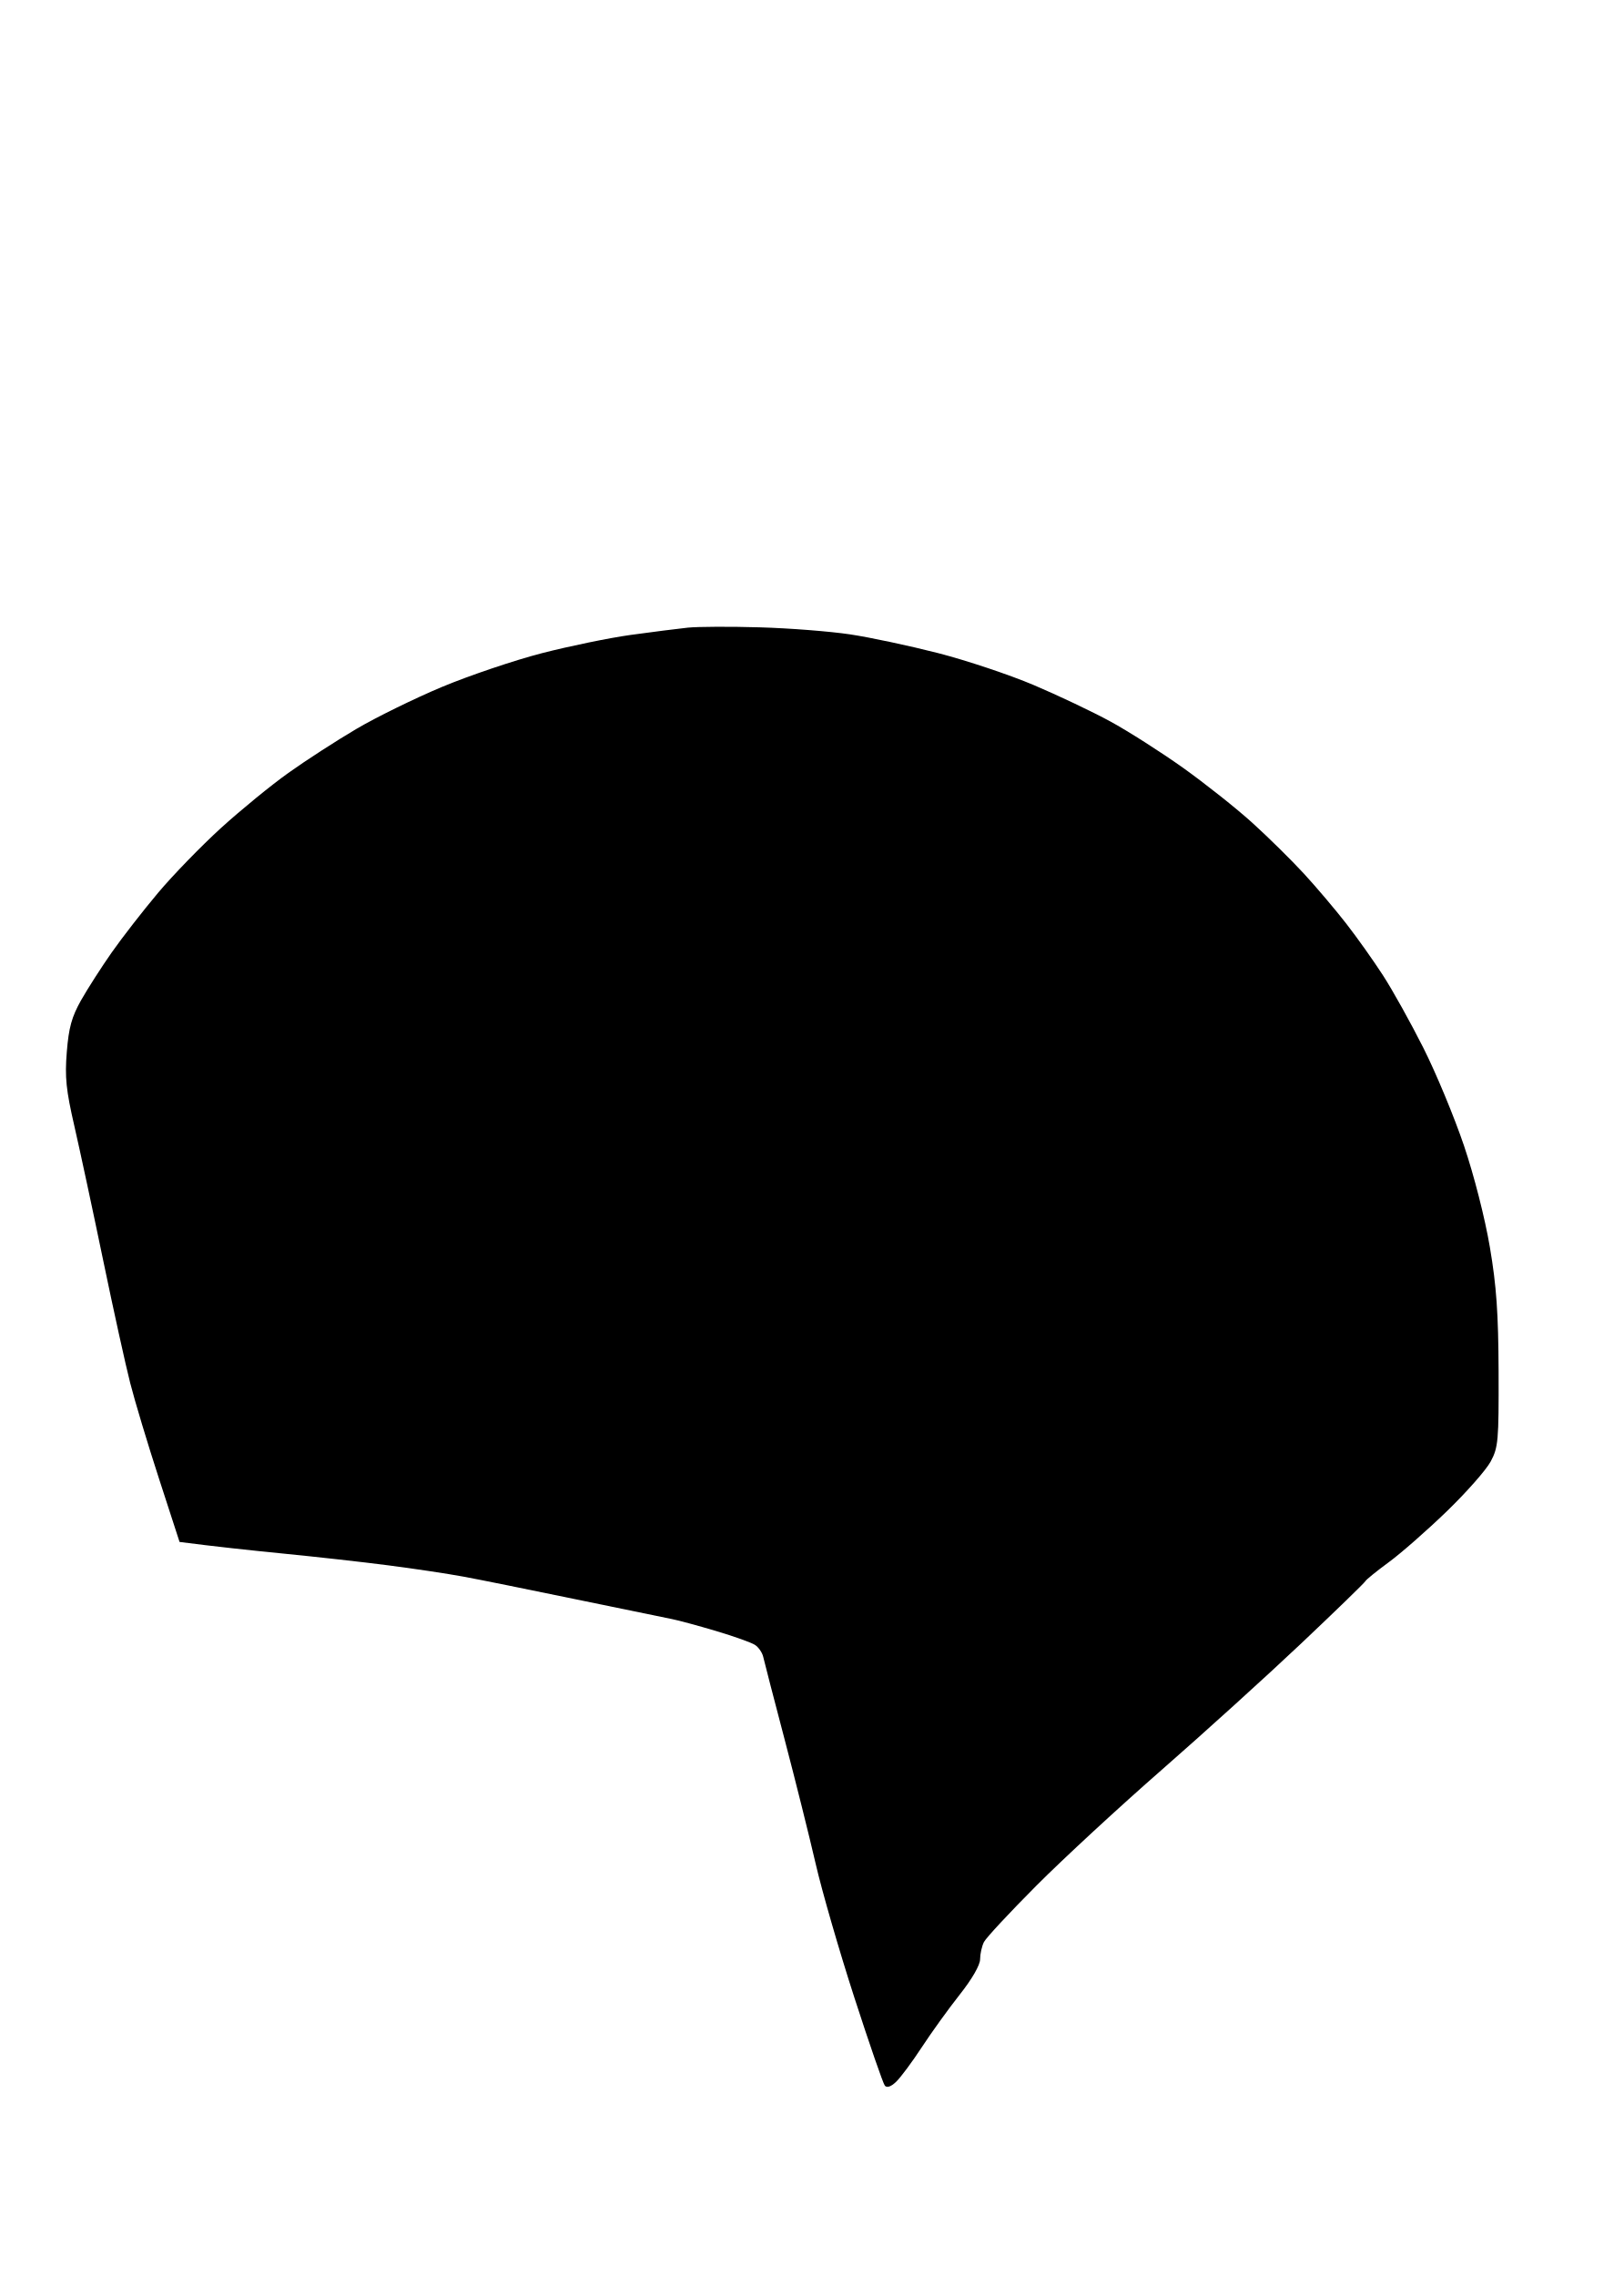
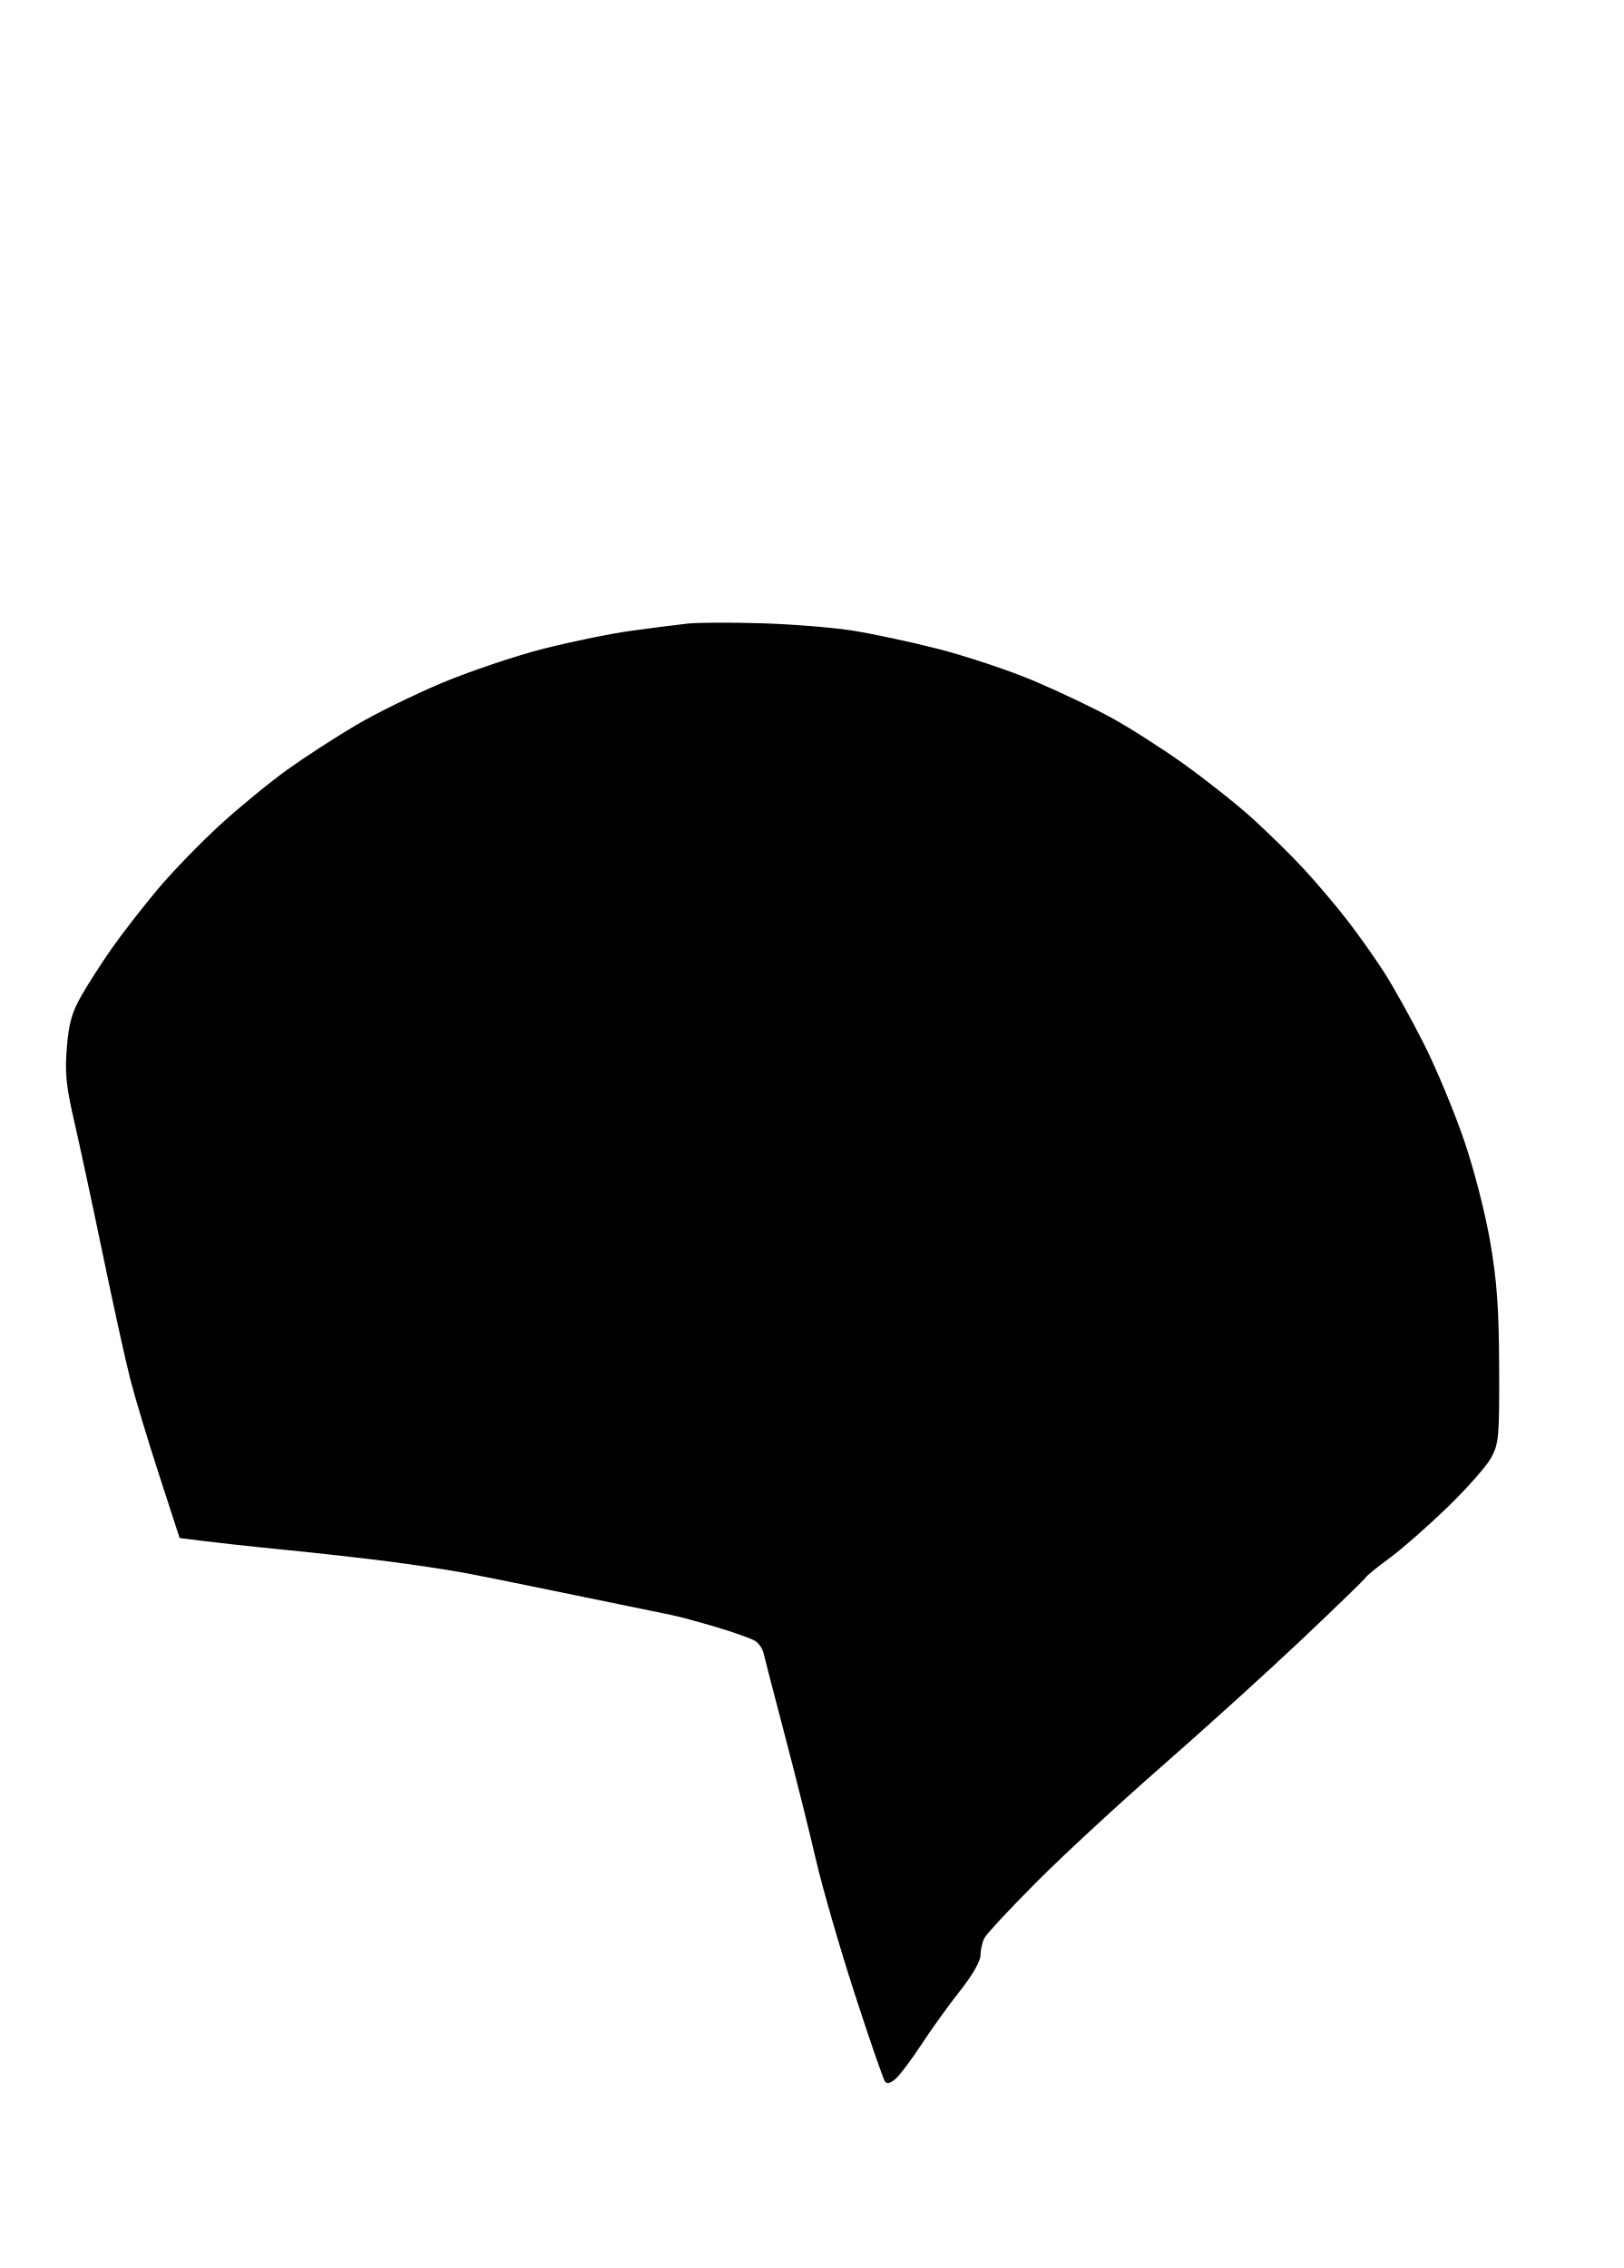
- <svg xmlns="http://www.w3.org/2000/svg" version="1.2" baseProfile="tiny-ps" viewBox="0 0 424 496" width="204" height="286">
+ <svg xmlns="http://www.w3.org/2000/svg" version="1.2" baseProfile="tiny-ps" viewBox="0 0 424 496" width="184" height="257">
  <style>
		tspan { white-space:pre }
	</style>
  <g id="Laptop">
    <path id="Path 0" class="lightPath" d="M179.66 114.71C177 114.99 170.25 115.85 164.66 116.62C159.07 117.4 148.65 119.55 141.5 121.39C134.35 123.24 122.65 127.19 115.5 130.17C108.35 133.16 98.22 138.13 93 141.21C87.78 144.29 79.81 149.44 75.31 152.66C70.8 155.87 62.91 162.32 57.76 167C52.62 171.68 45.19 179.32 41.26 184C37.33 188.68 31.91 195.65 29.21 199.5C26.51 203.35 22.9 208.98 21.19 212C18.73 216.37 17.96 219.15 17.45 225.5C16.91 232.14 17.25 235.45 19.45 245C20.9 251.32 24.28 267.07 26.96 280C29.64 292.93 32.81 307.32 34.01 312C35.2 316.68 38.59 327.93 41.54 337L46.9 353.5C55.89 354.67 65.47 355.7 74 356.54C82.53 357.38 94.9 358.76 101.5 359.62C108.1 360.47 116.88 361.79 121 362.55C125.13 363.31 138.4 365.99 150.5 368.5C162.6 371.01 173.85 373.32 175.5 373.64C177.15 373.96 182.32 375.36 187 376.75C191.68 378.14 196.27 379.78 197.2 380.39C198.14 381 199.1 382.4 199.35 383.5C199.59 384.6 202.1 394.27 204.92 405C207.74 415.73 211.39 430.35 213.04 437.5C214.68 444.65 219.24 460.4 223.16 472.5C227.08 484.6 230.66 494.95 231.12 495.5C231.65 496.14 232.72 495.78 234.06 494.5C235.22 493.4 238.23 489.35 240.75 485.5C243.27 481.65 247.73 475.46 250.66 471.75C253.89 467.67 256 464.01 256 462.5C256 461.13 256.45 459.1 257 458C257.55 456.9 263.74 450.25 270.75 443.22C277.76 436.19 292.5 422.58 303.5 412.97C314.49 403.36 330.87 388.52 339.88 380C348.89 371.48 356.43 364.16 356.63 363.75C356.83 363.34 359.59 361.11 362.75 358.79C365.91 356.48 372.71 350.51 377.86 345.54C383 340.57 388.18 334.7 389.36 332.5C391.35 328.79 391.49 327.1 391.43 309C391.37 293.74 390.88 286.67 389.15 276.5C387.87 268.95 385.04 257.84 382.39 250C379.88 242.57 375.12 231.1 371.8 224.5C368.48 217.9 363.72 209.35 361.22 205.5C358.73 201.65 354.41 195.57 351.63 192C348.86 188.43 343.9 182.57 340.62 179C337.33 175.43 331.24 169.42 327.07 165.65C322.91 161.88 314.77 155.43 309 151.31C303.23 147.2 294.68 141.75 290 139.2C285.32 136.65 276.32 132.38 270 129.7C263.68 127.02 252.43 123.26 245 121.35C237.57 119.45 227.23 117.24 222 116.46C216.77 115.68 206.2 114.85 198.5 114.63C190.8 114.4 182.32 114.44 179.66 114.71Z" />
  </g>
</svg>
